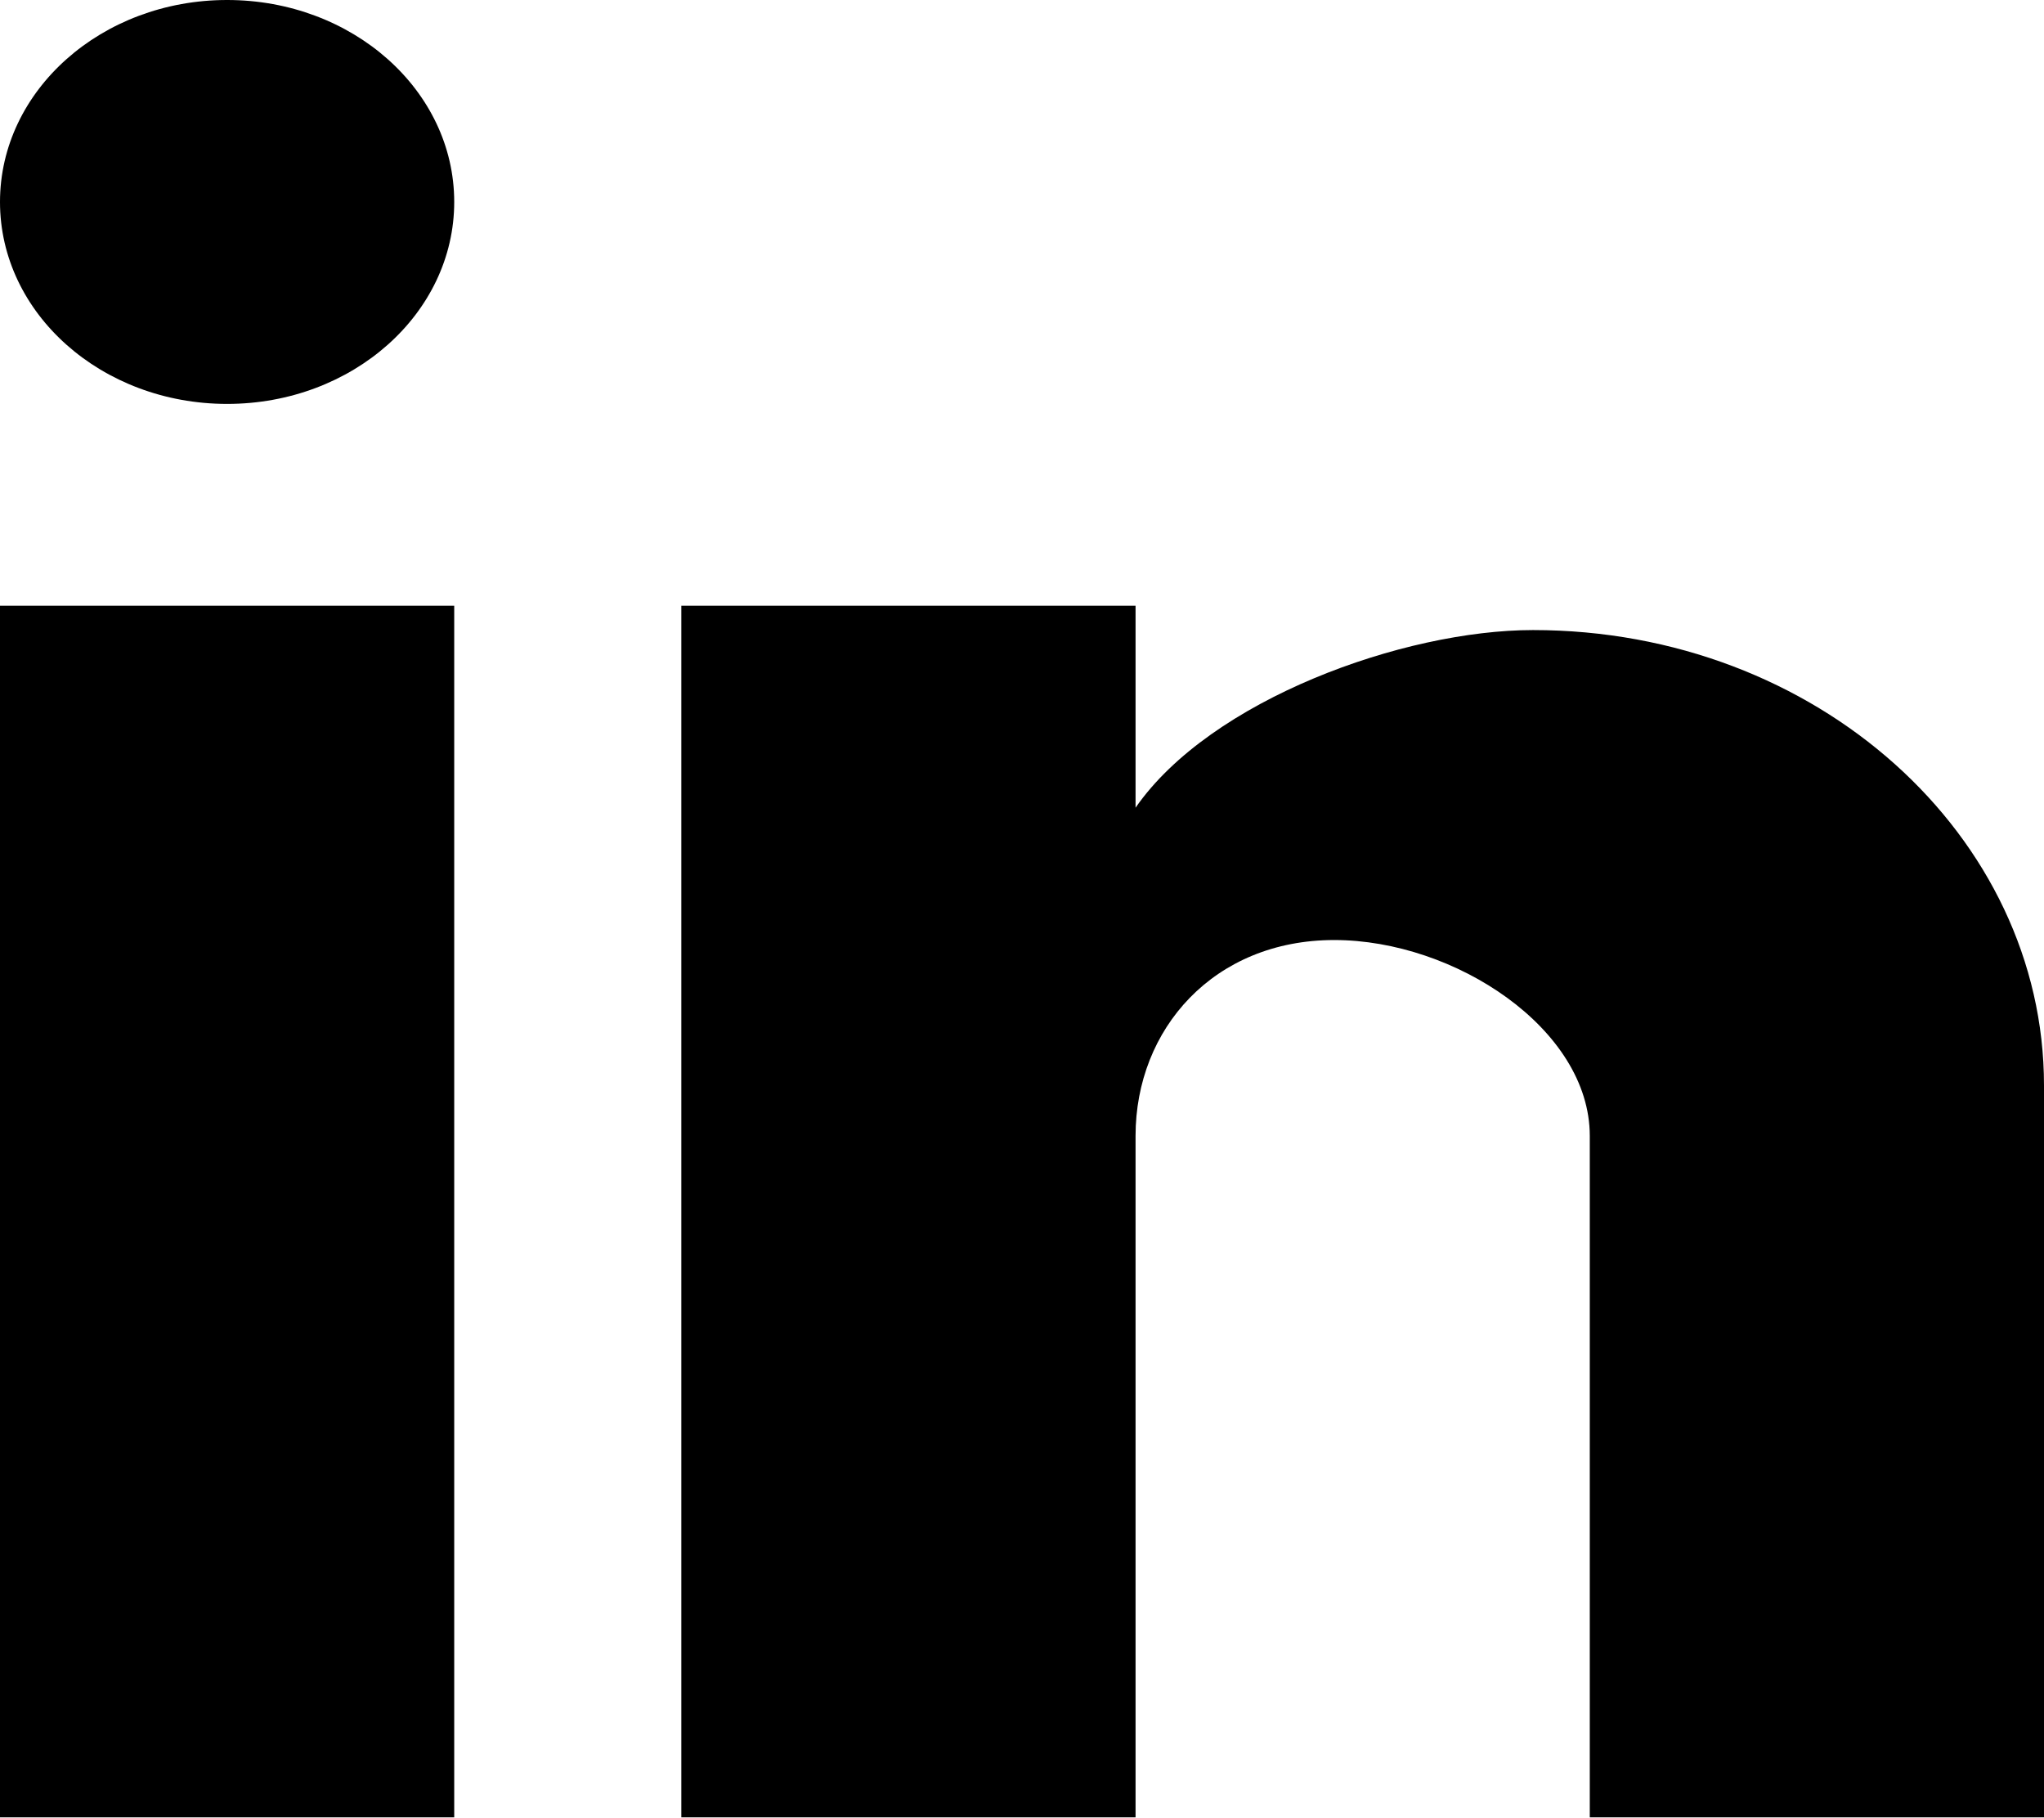
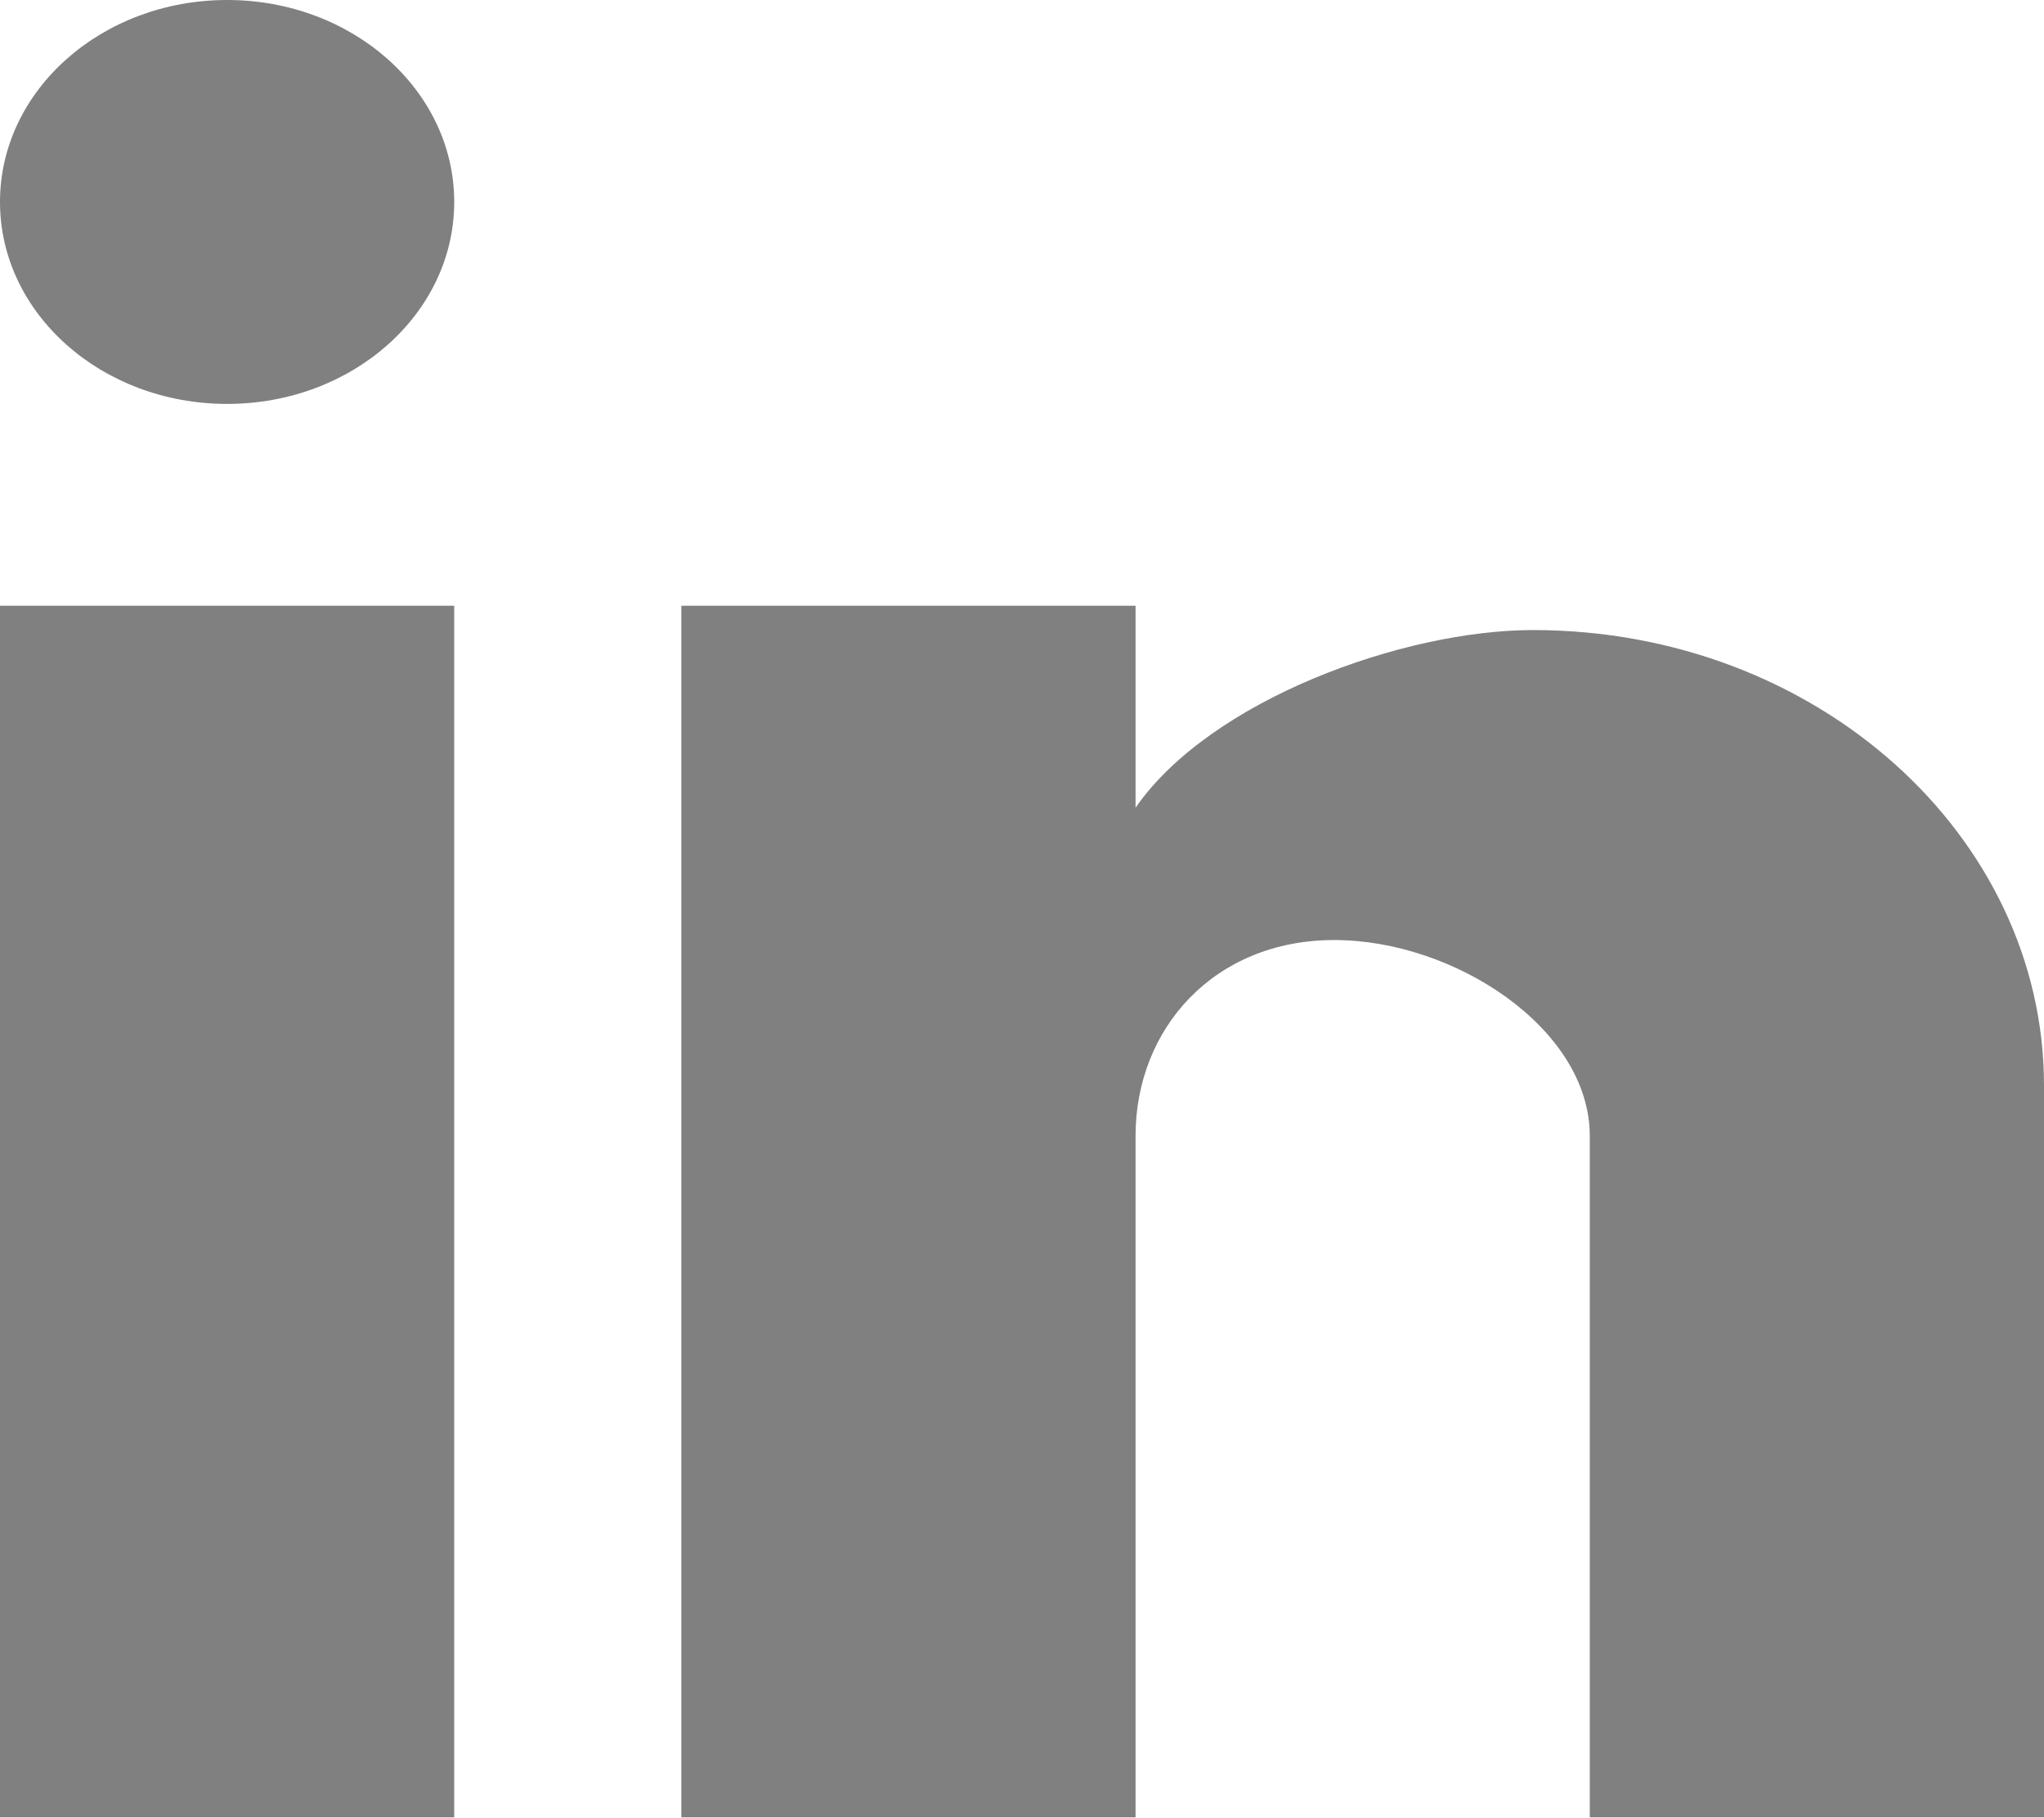
<svg xmlns="http://www.w3.org/2000/svg" width="18px" height="16px" viewBox="153 0 18 16" version="1.1">
  <defs />
  <g id="linkedin-copy-2" stroke="none" stroke-width="1" fill="none" fill-rule="evenodd" transform="translate(153, 0)">
-     <path d="M18,16 L14,16 L14,10 C14,9.058 12.81,8.276 11.75,8.276 C10.69,8.276 10,9.058 10,10 L10,16 L6,16 L6,5.333 L10,5.333 L10,7.111 C10.66,6.16 12.36,5.547 13.5,5.547 C16,5.547 18,7.36 18,9.556 L18,16 L18,16 Z M4,16 L0,16 L0,5.333 L4,5.333 L4,16 L4,16 Z M2,0 C3.105,0 4,0.796 4,1.778 C4,2.76 3.105,3.556 2,3.556 C0.895,3.556 0,2.76 0,1.778 C0,0.796 0.895,0 2,0 Z" id="Shape" fill="#000000" />
+     <path d="M18,16 L14,16 L14,10 C14,9.058 12.81,8.276 11.75,8.276 C10.69,8.276 10,9.058 10,10 L10,16 L6,16 L6,5.333 L10,5.333 L10,7.111 C10.66,6.16 12.36,5.547 13.5,5.547 C16,5.547 18,7.36 18,9.556 L18,16 L18,16 Z M4,16 L0,16 L0,5.333 L4,5.333 L4,16 L4,16 Z M2,0 C3.105,0 4,0.796 4,1.778 C4,2.76 3.105,3.556 2,3.556 C0.895,3.556 0,2.76 0,1.778 C0,0.796 0.895,0 2,0 Z" id="Shape" fill="#808080" />
  </g>
</svg>
